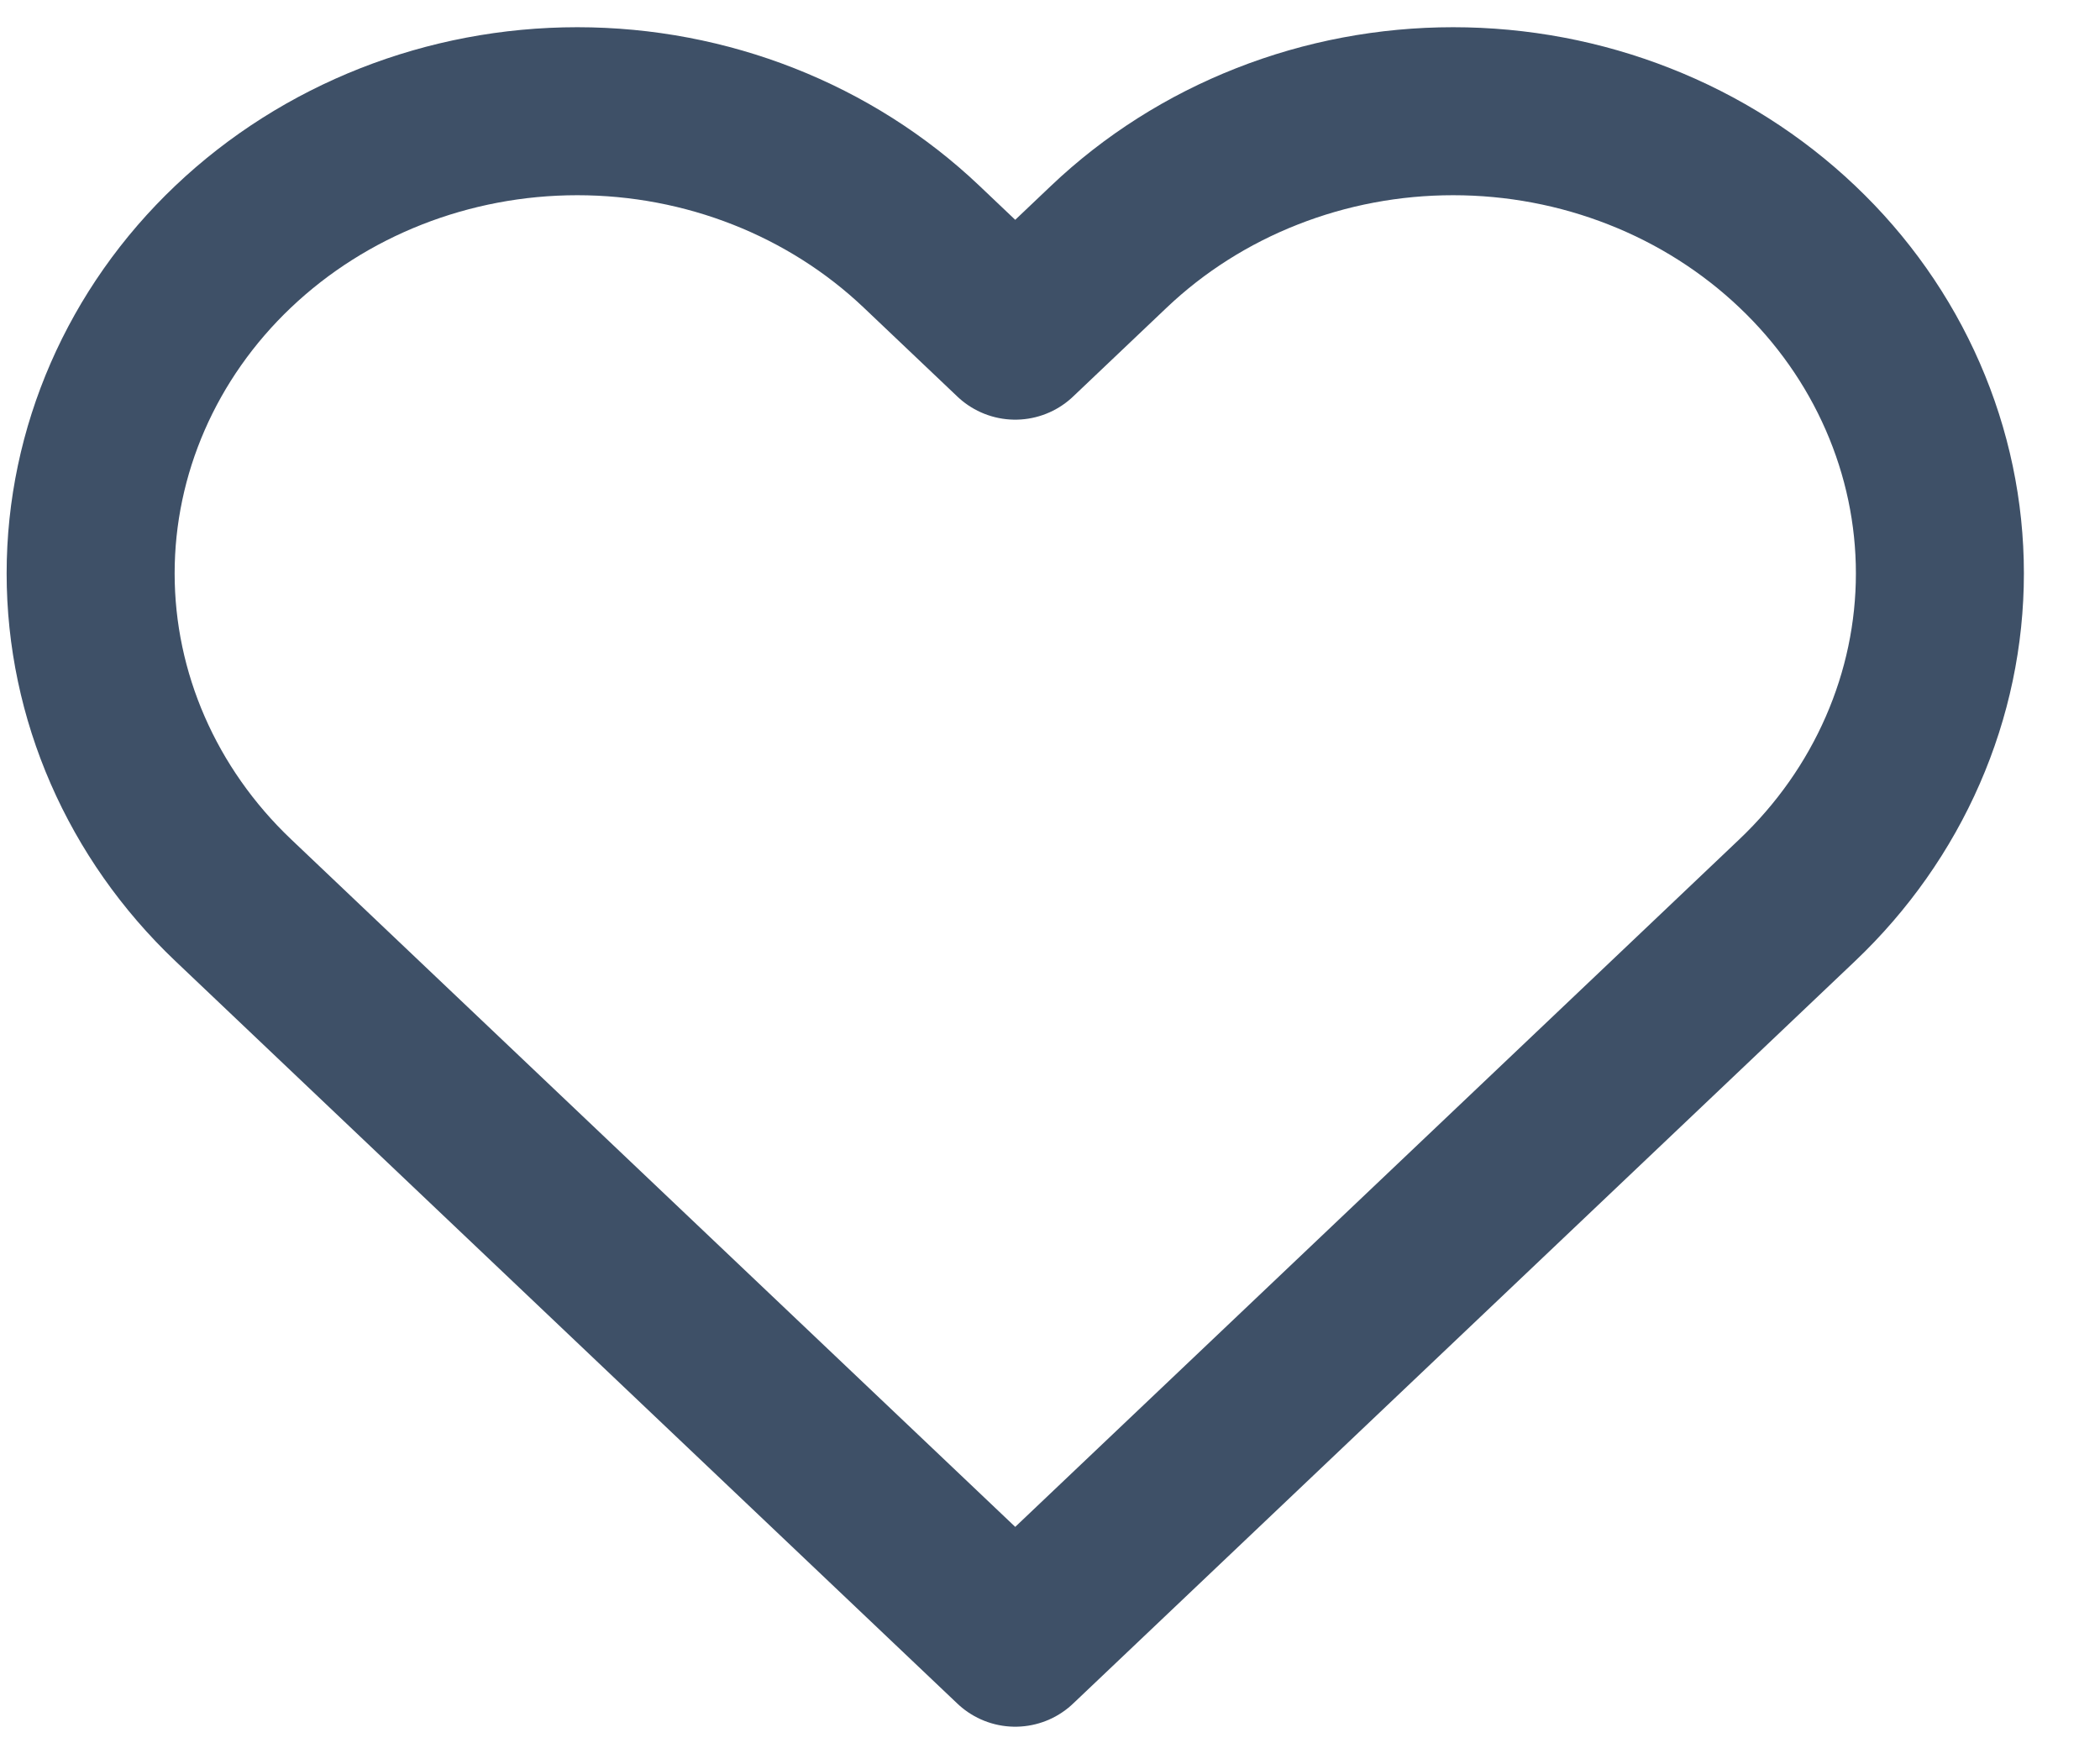
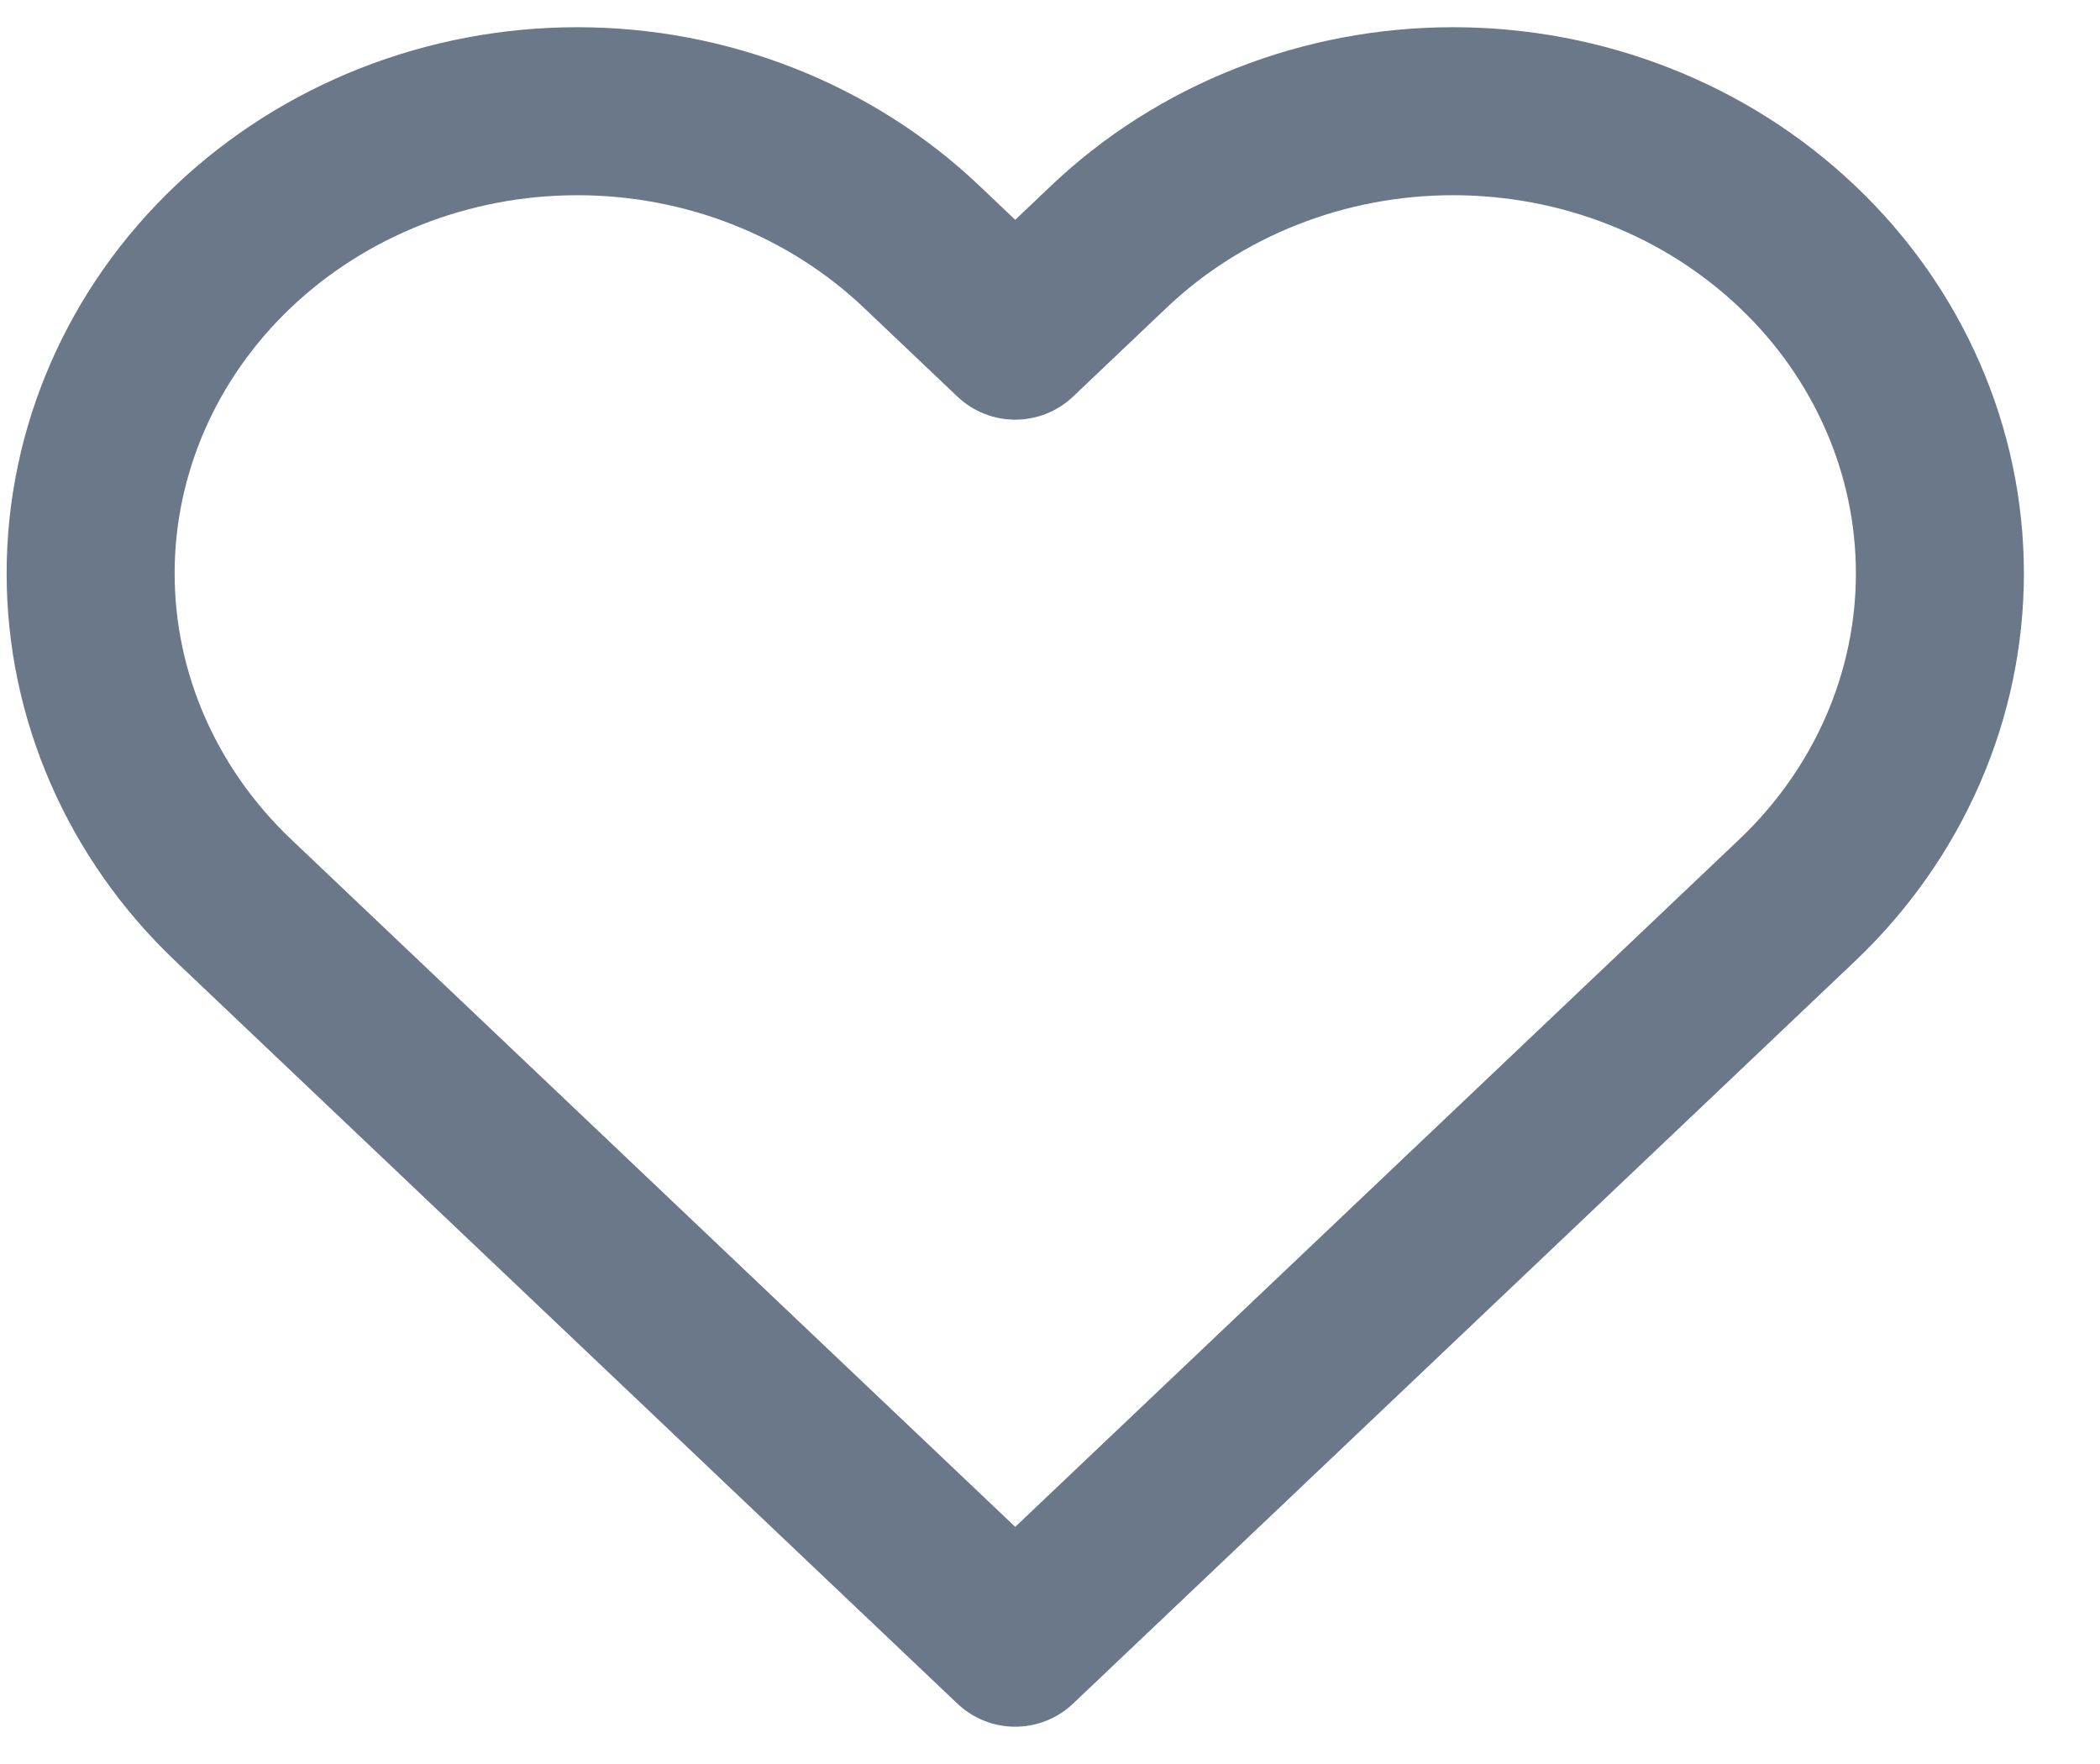
<svg xmlns="http://www.w3.org/2000/svg" width="25" height="21" viewBox="0 0 25 21" fill="none">
-   <path d="M21.396 2.936C20.858 2.425 20.22 2.019 19.517 1.743C18.814 1.466 18.06 1.324 17.299 1.324C16.538 1.324 15.785 1.466 15.082 1.743C14.379 2.019 13.74 2.425 13.202 2.936L12.086 3.996L10.97 2.936C9.883 1.904 8.41 1.324 6.873 1.324C5.336 1.324 3.863 1.904 2.776 2.936C1.69 3.967 1.079 5.367 1.079 6.826C1.079 8.285 1.69 9.684 2.776 10.716L3.892 11.776L12.086 19.556L20.28 11.776L21.396 10.716C21.934 10.205 22.361 9.598 22.652 8.931C22.944 8.263 23.094 7.548 23.094 6.826C23.094 6.103 22.944 5.388 22.652 4.72C22.361 4.053 21.934 3.446 21.396 2.936V2.936Z" stroke="#3E5067" stroke-width="2" stroke-linecap="round" stroke-linejoin="round" />
+   <path d="M21.396 2.936C20.858 2.425 20.22 2.019 19.517 1.743C18.814 1.466 18.06 1.324 17.299 1.324C16.538 1.324 15.785 1.466 15.082 1.743C14.379 2.019 13.74 2.425 13.202 2.936L12.086 3.996L10.97 2.936C9.883 1.904 8.41 1.324 6.873 1.324C5.336 1.324 3.863 1.904 2.776 2.936C1.69 3.967 1.079 5.367 1.079 6.826C1.079 8.285 1.69 9.684 2.776 10.716L3.892 11.776L12.086 19.556L20.28 11.776L21.396 10.716C21.934 10.205 22.361 9.598 22.652 8.931C22.944 8.263 23.094 7.548 23.094 6.826C23.094 6.103 22.944 5.388 22.652 4.72C22.361 4.053 21.934 3.446 21.396 2.936V2.936Z" stroke="#6a7889" stroke-width="2" stroke-linecap="round" stroke-linejoin="round" />
</svg>
